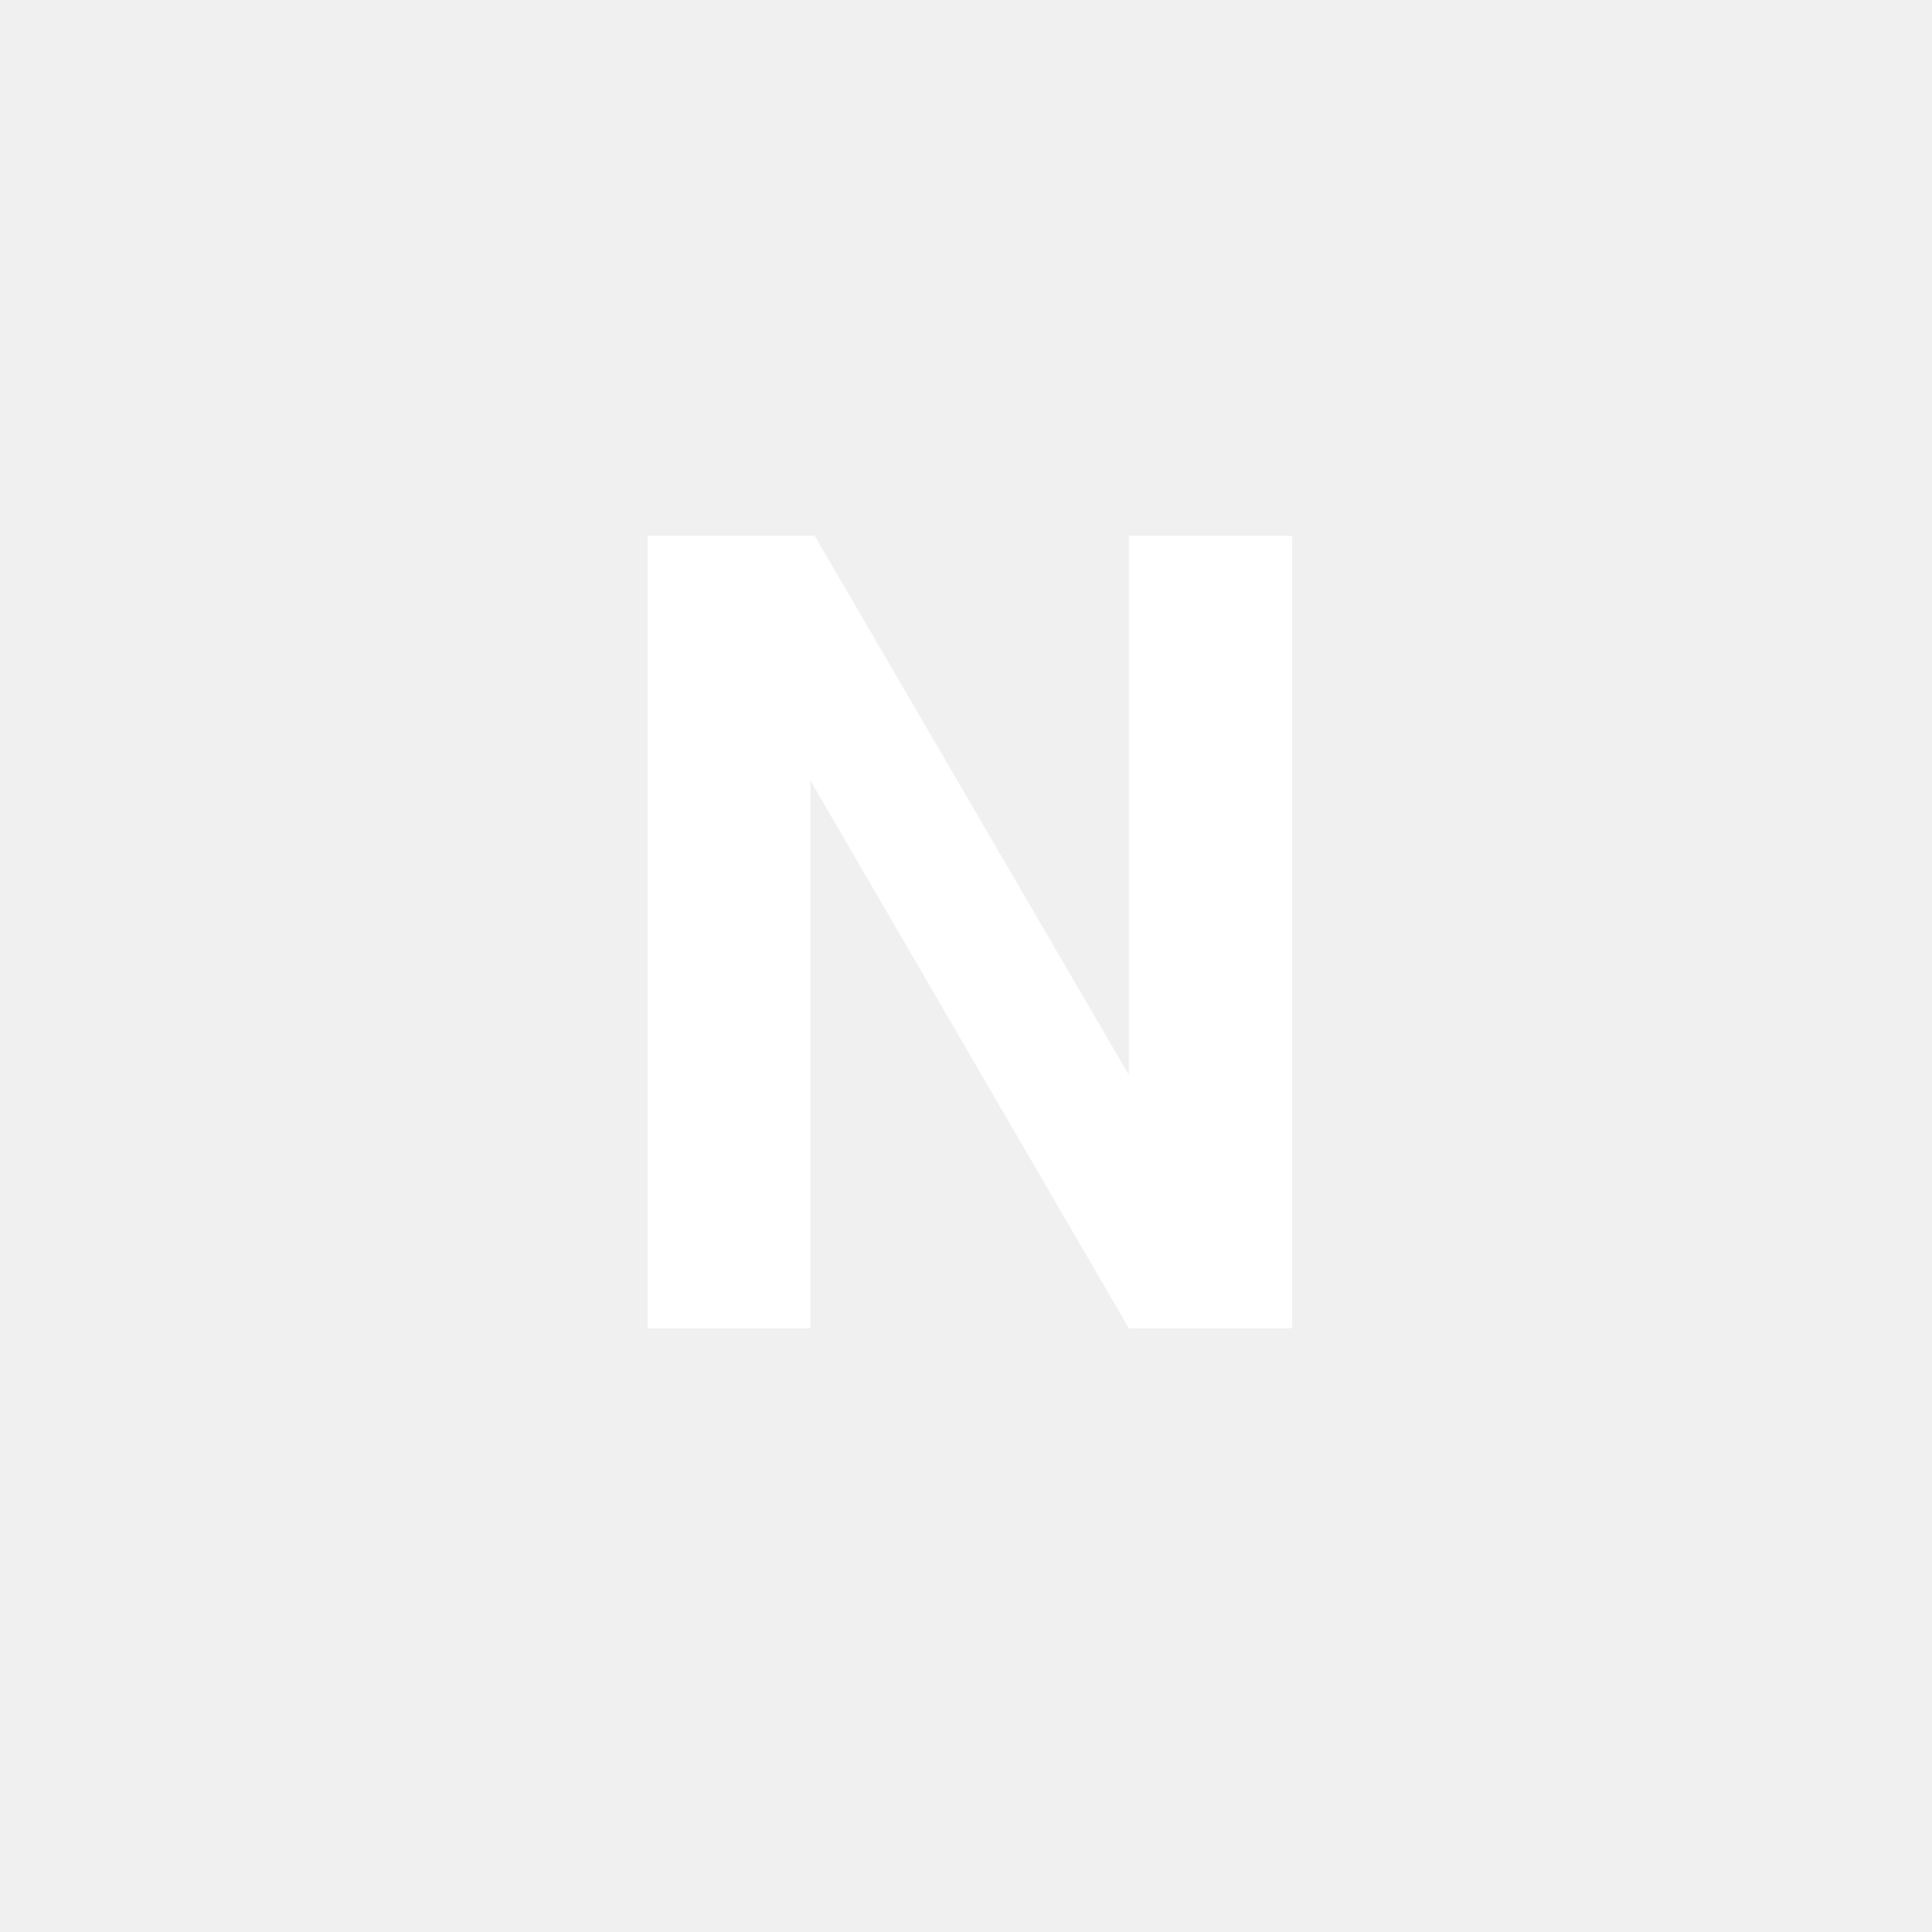
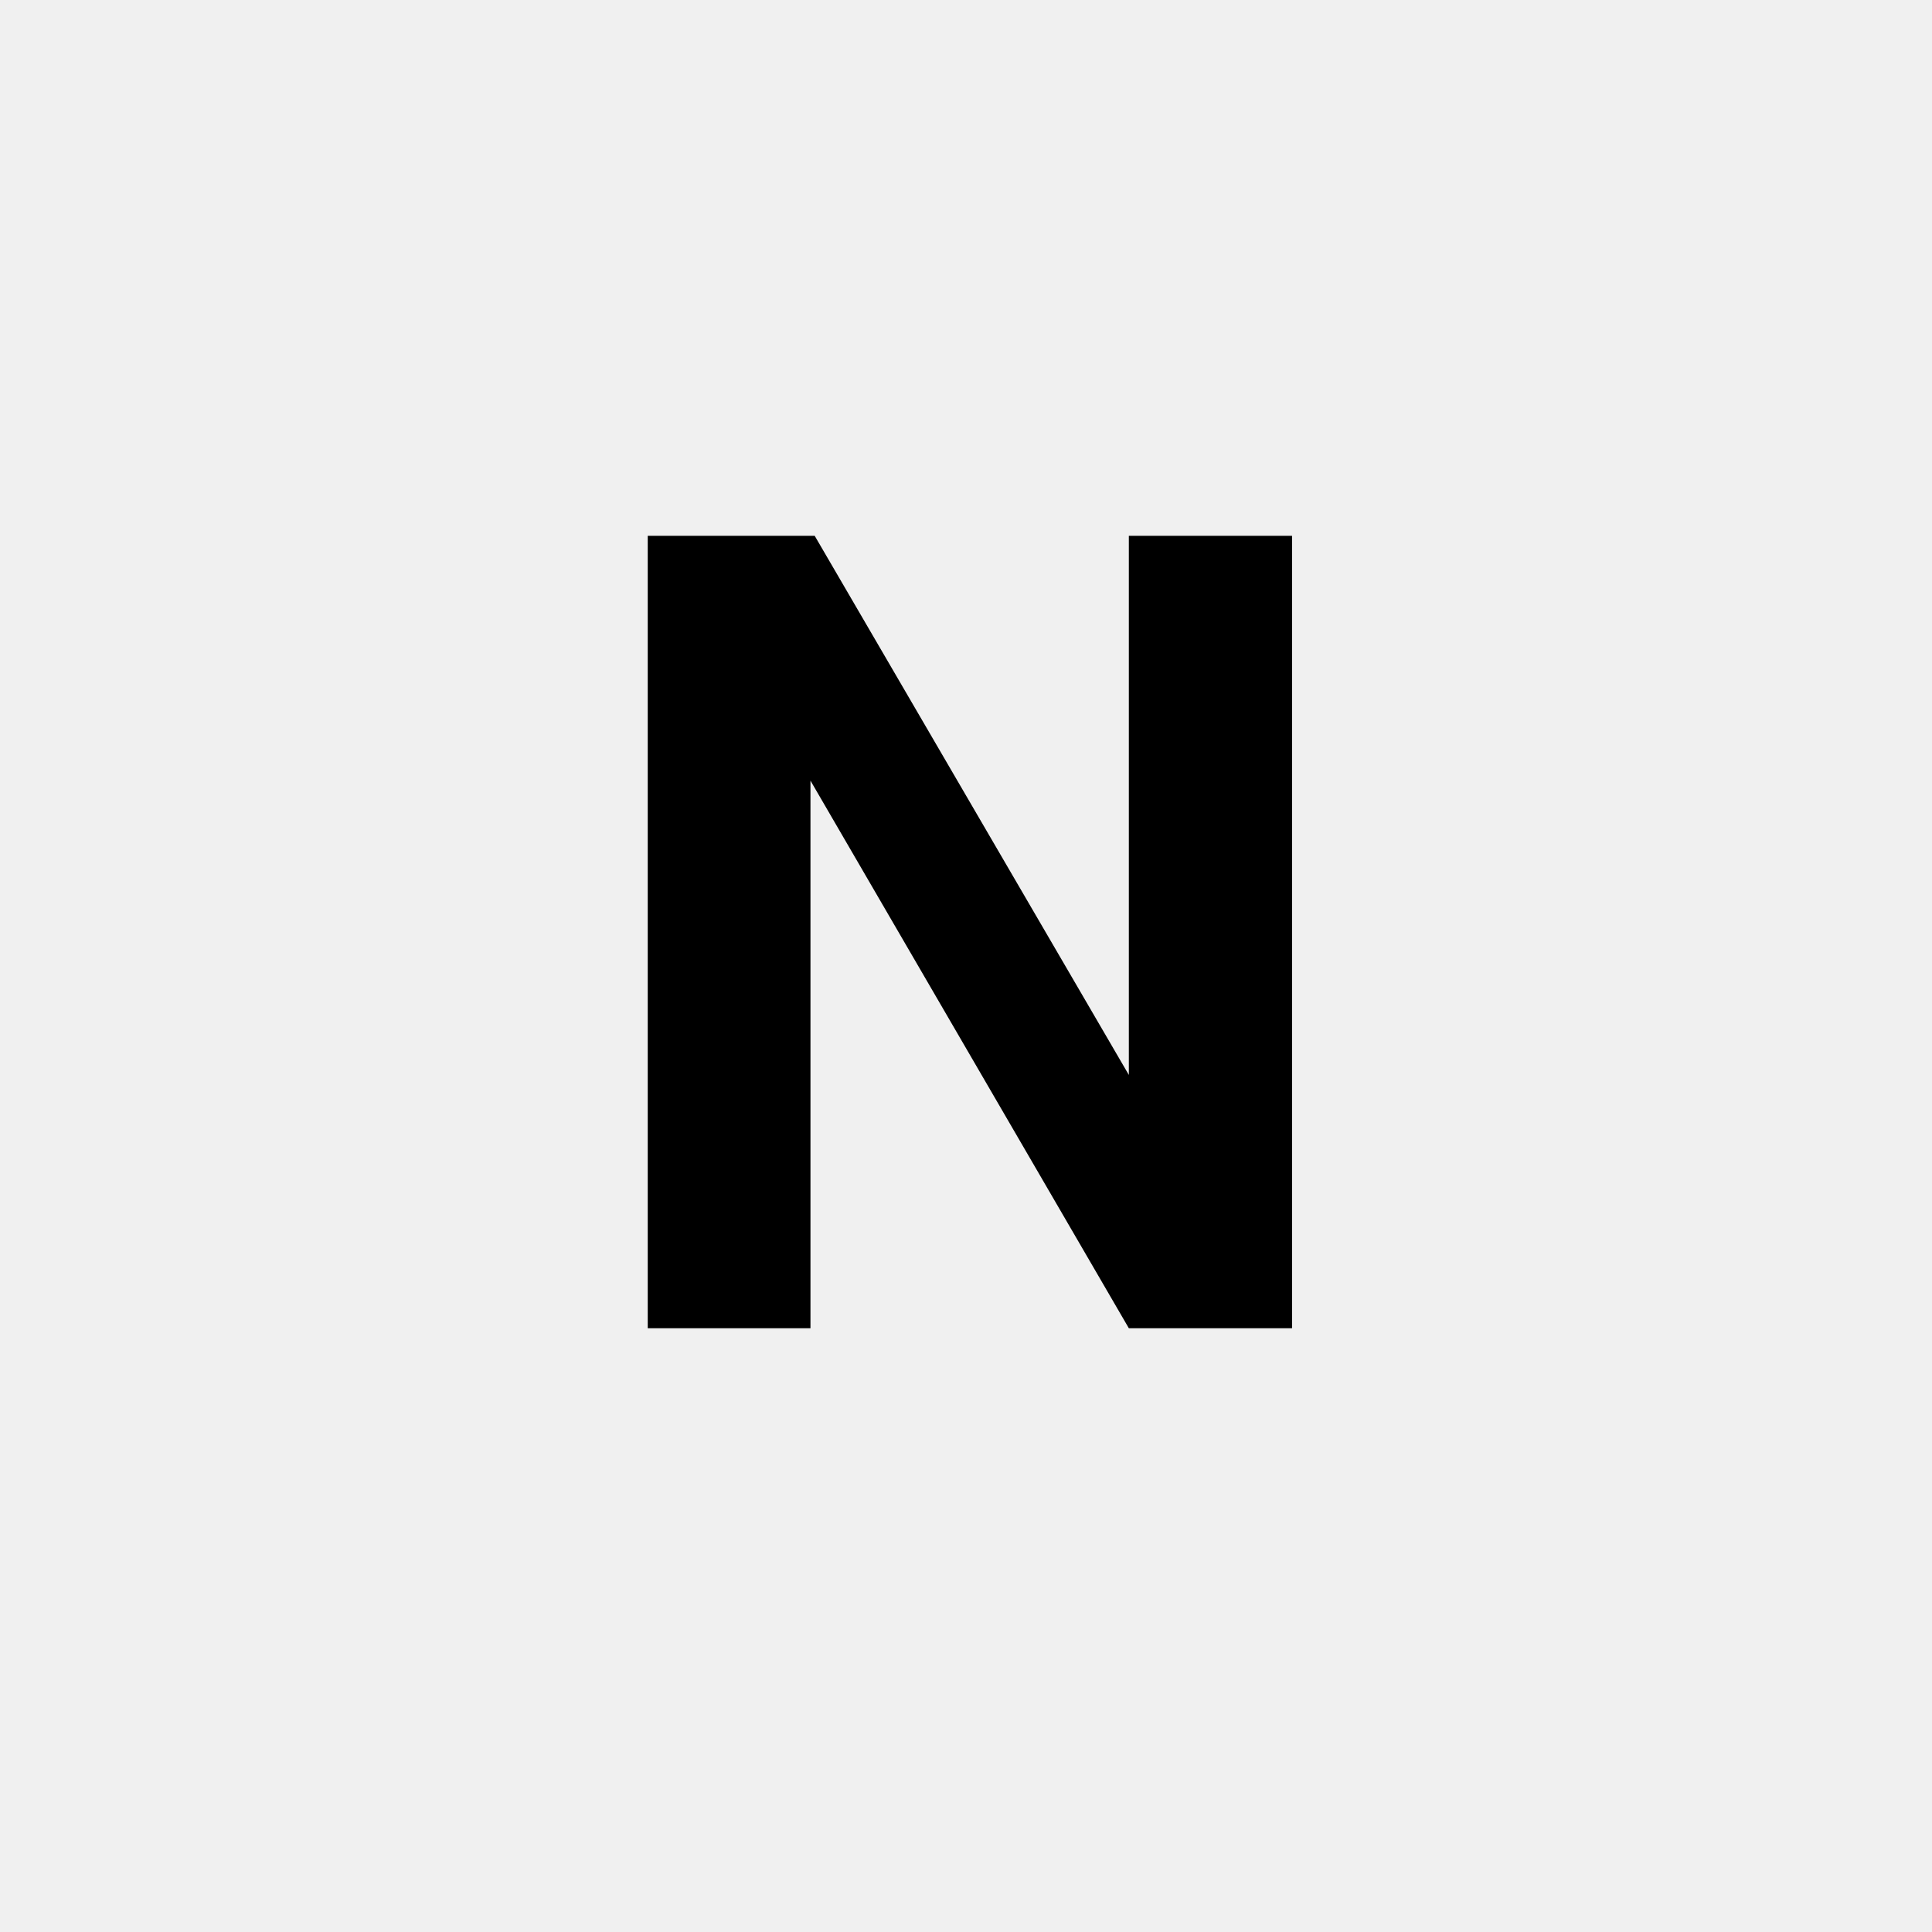
<svg xmlns="http://www.w3.org/2000/svg" viewBox="0 0 64 64">
-   <style>
-     .letter { fill: #fff; font-family: -apple-system, BlinkMacSystemFont, 'Segoe UI', Helvetica, Arial, sans-serif; font-weight: 700; font-size: 36px; }
-   </style>
-   <text class="letter" x="32" y="44" text-anchor="middle">N</text>
+   <text fill="currentColor" font-family="-apple-system, BlinkMacSystemFont, 'Segoe UI', Helvetica, Arial, sans-serif" font-weight="700" font-size="36" x="32" y="44" text-anchor="middle">N</text>
</svg>
